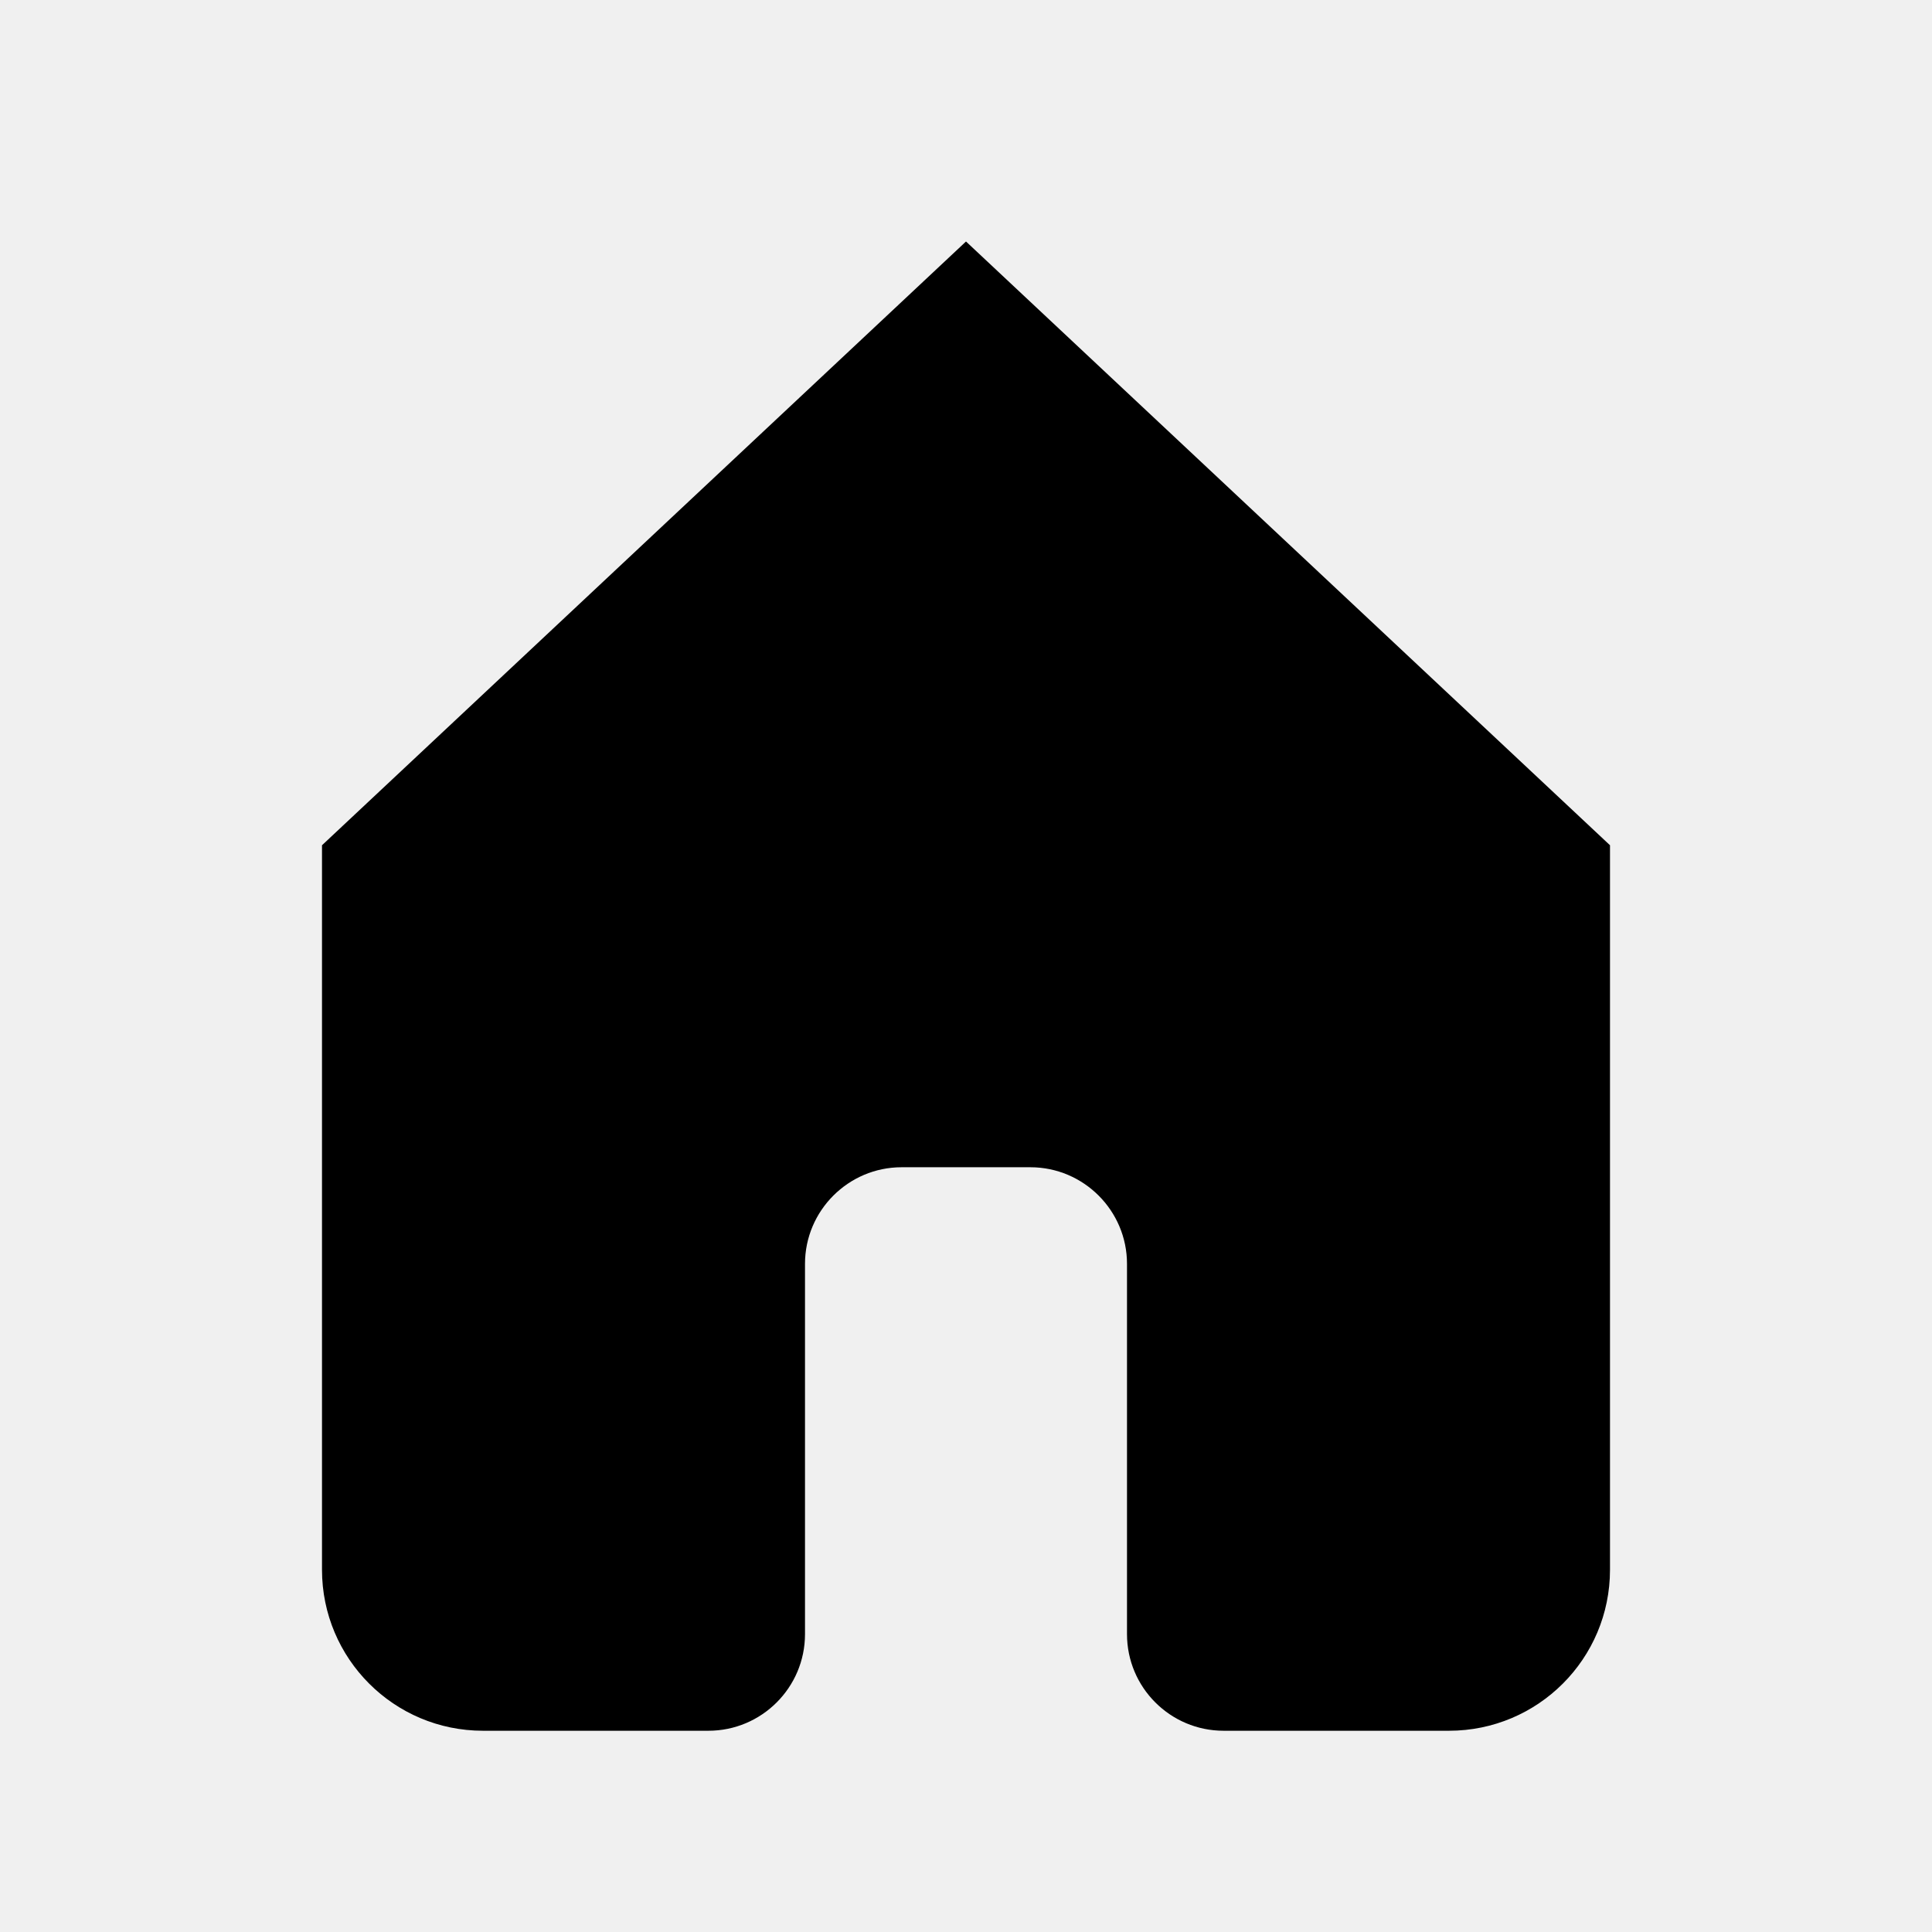
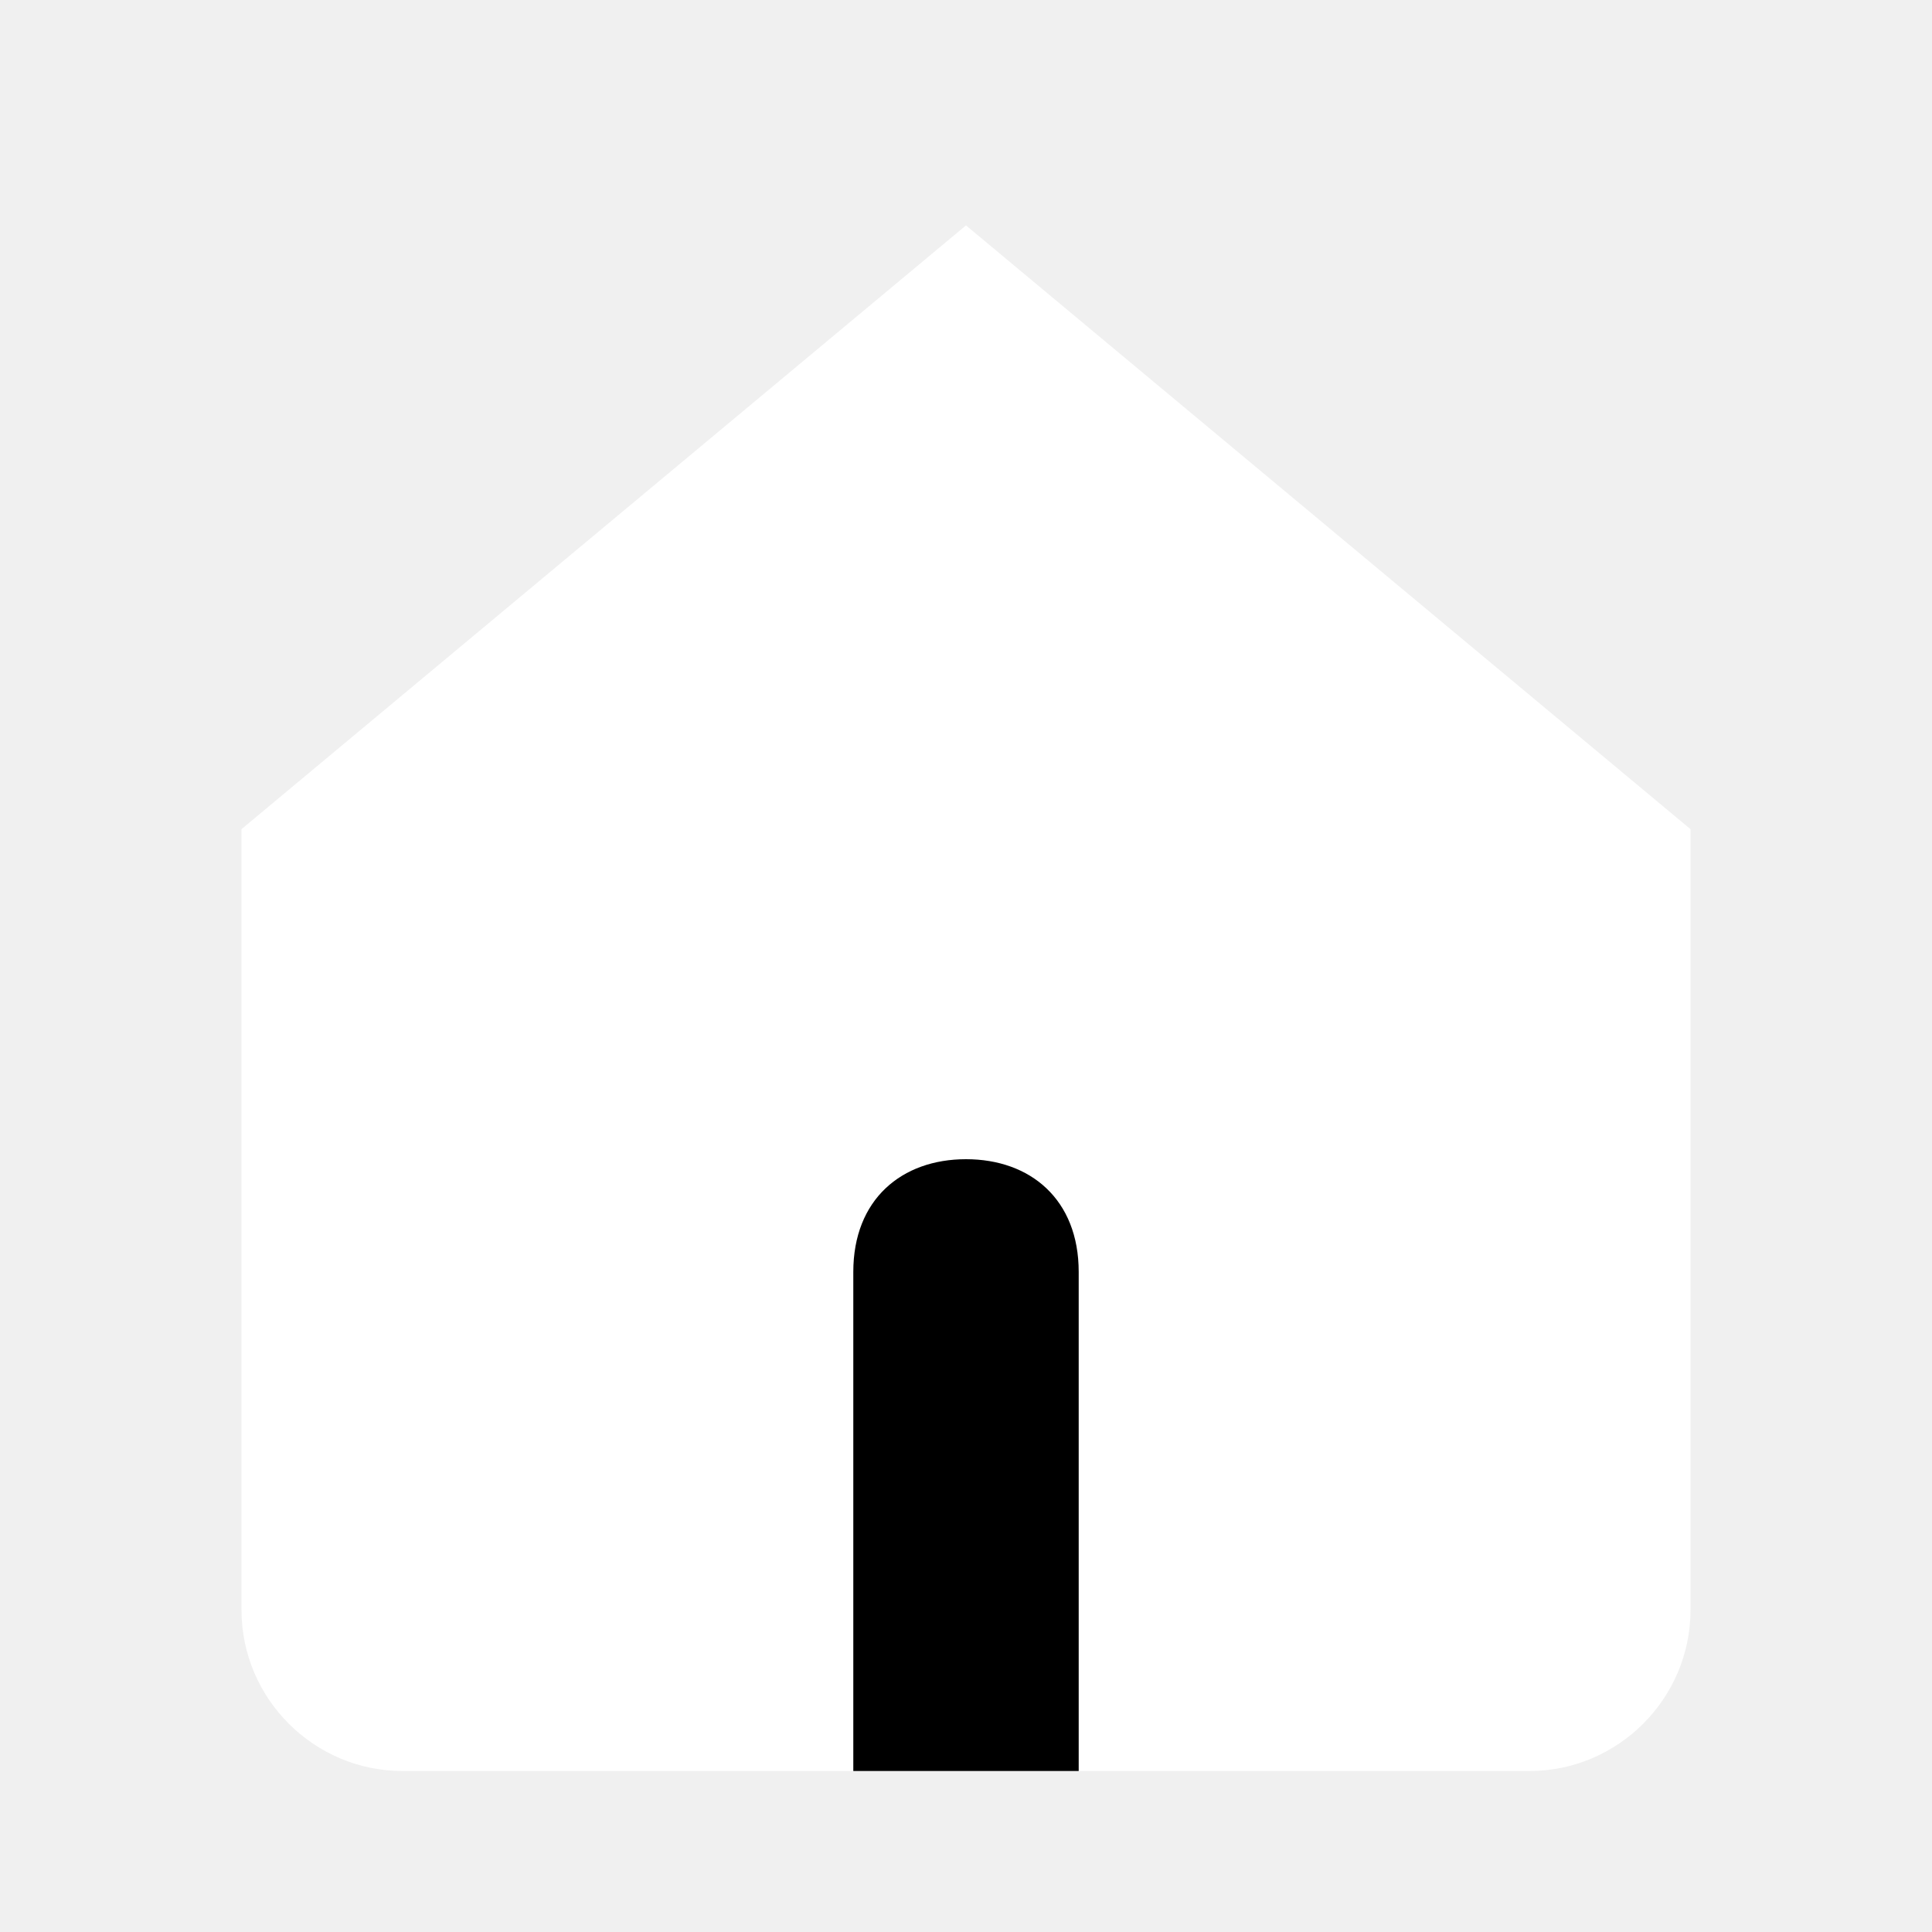
- <svg xmlns="http://www.w3.org/2000/svg" viewBox="0 0 24 24" fill="#000000">
-   <path d="M4 10.5L12 3L20 10.5V19.5C20 20.605 19.105 21.5 18 21.5H15.2C14.538 21.5 14 20.962 14 20.3V15.7C14 15.039 13.461 14.5 12.8 14.5H11.2C10.539 14.5 10 15.039 10 15.7V20.3C10 20.962 9.462 21.5 8.8 21.5H6C4.895 21.5 4 20.605 4 19.5V10.5Z" />
+ <svg xmlns="http://www.w3.org/2000/svg" viewBox="0 0 24 24">
+   <path fill="#FFFFFF" d="M3 10.3L12 2.8L21 10.3V20        C21 21.1 20.1 22 19 22H5        C3.9 22 3 21.1 3 20V10.3Z" />
+   <path fill="#000000" d="M10.6 15.8        C10.6 14.9 11.2 14.4 12 14.4        C12.8 14.4 13.4 14.9 13.4 15.8V22H10.6Z" />
</svg>
